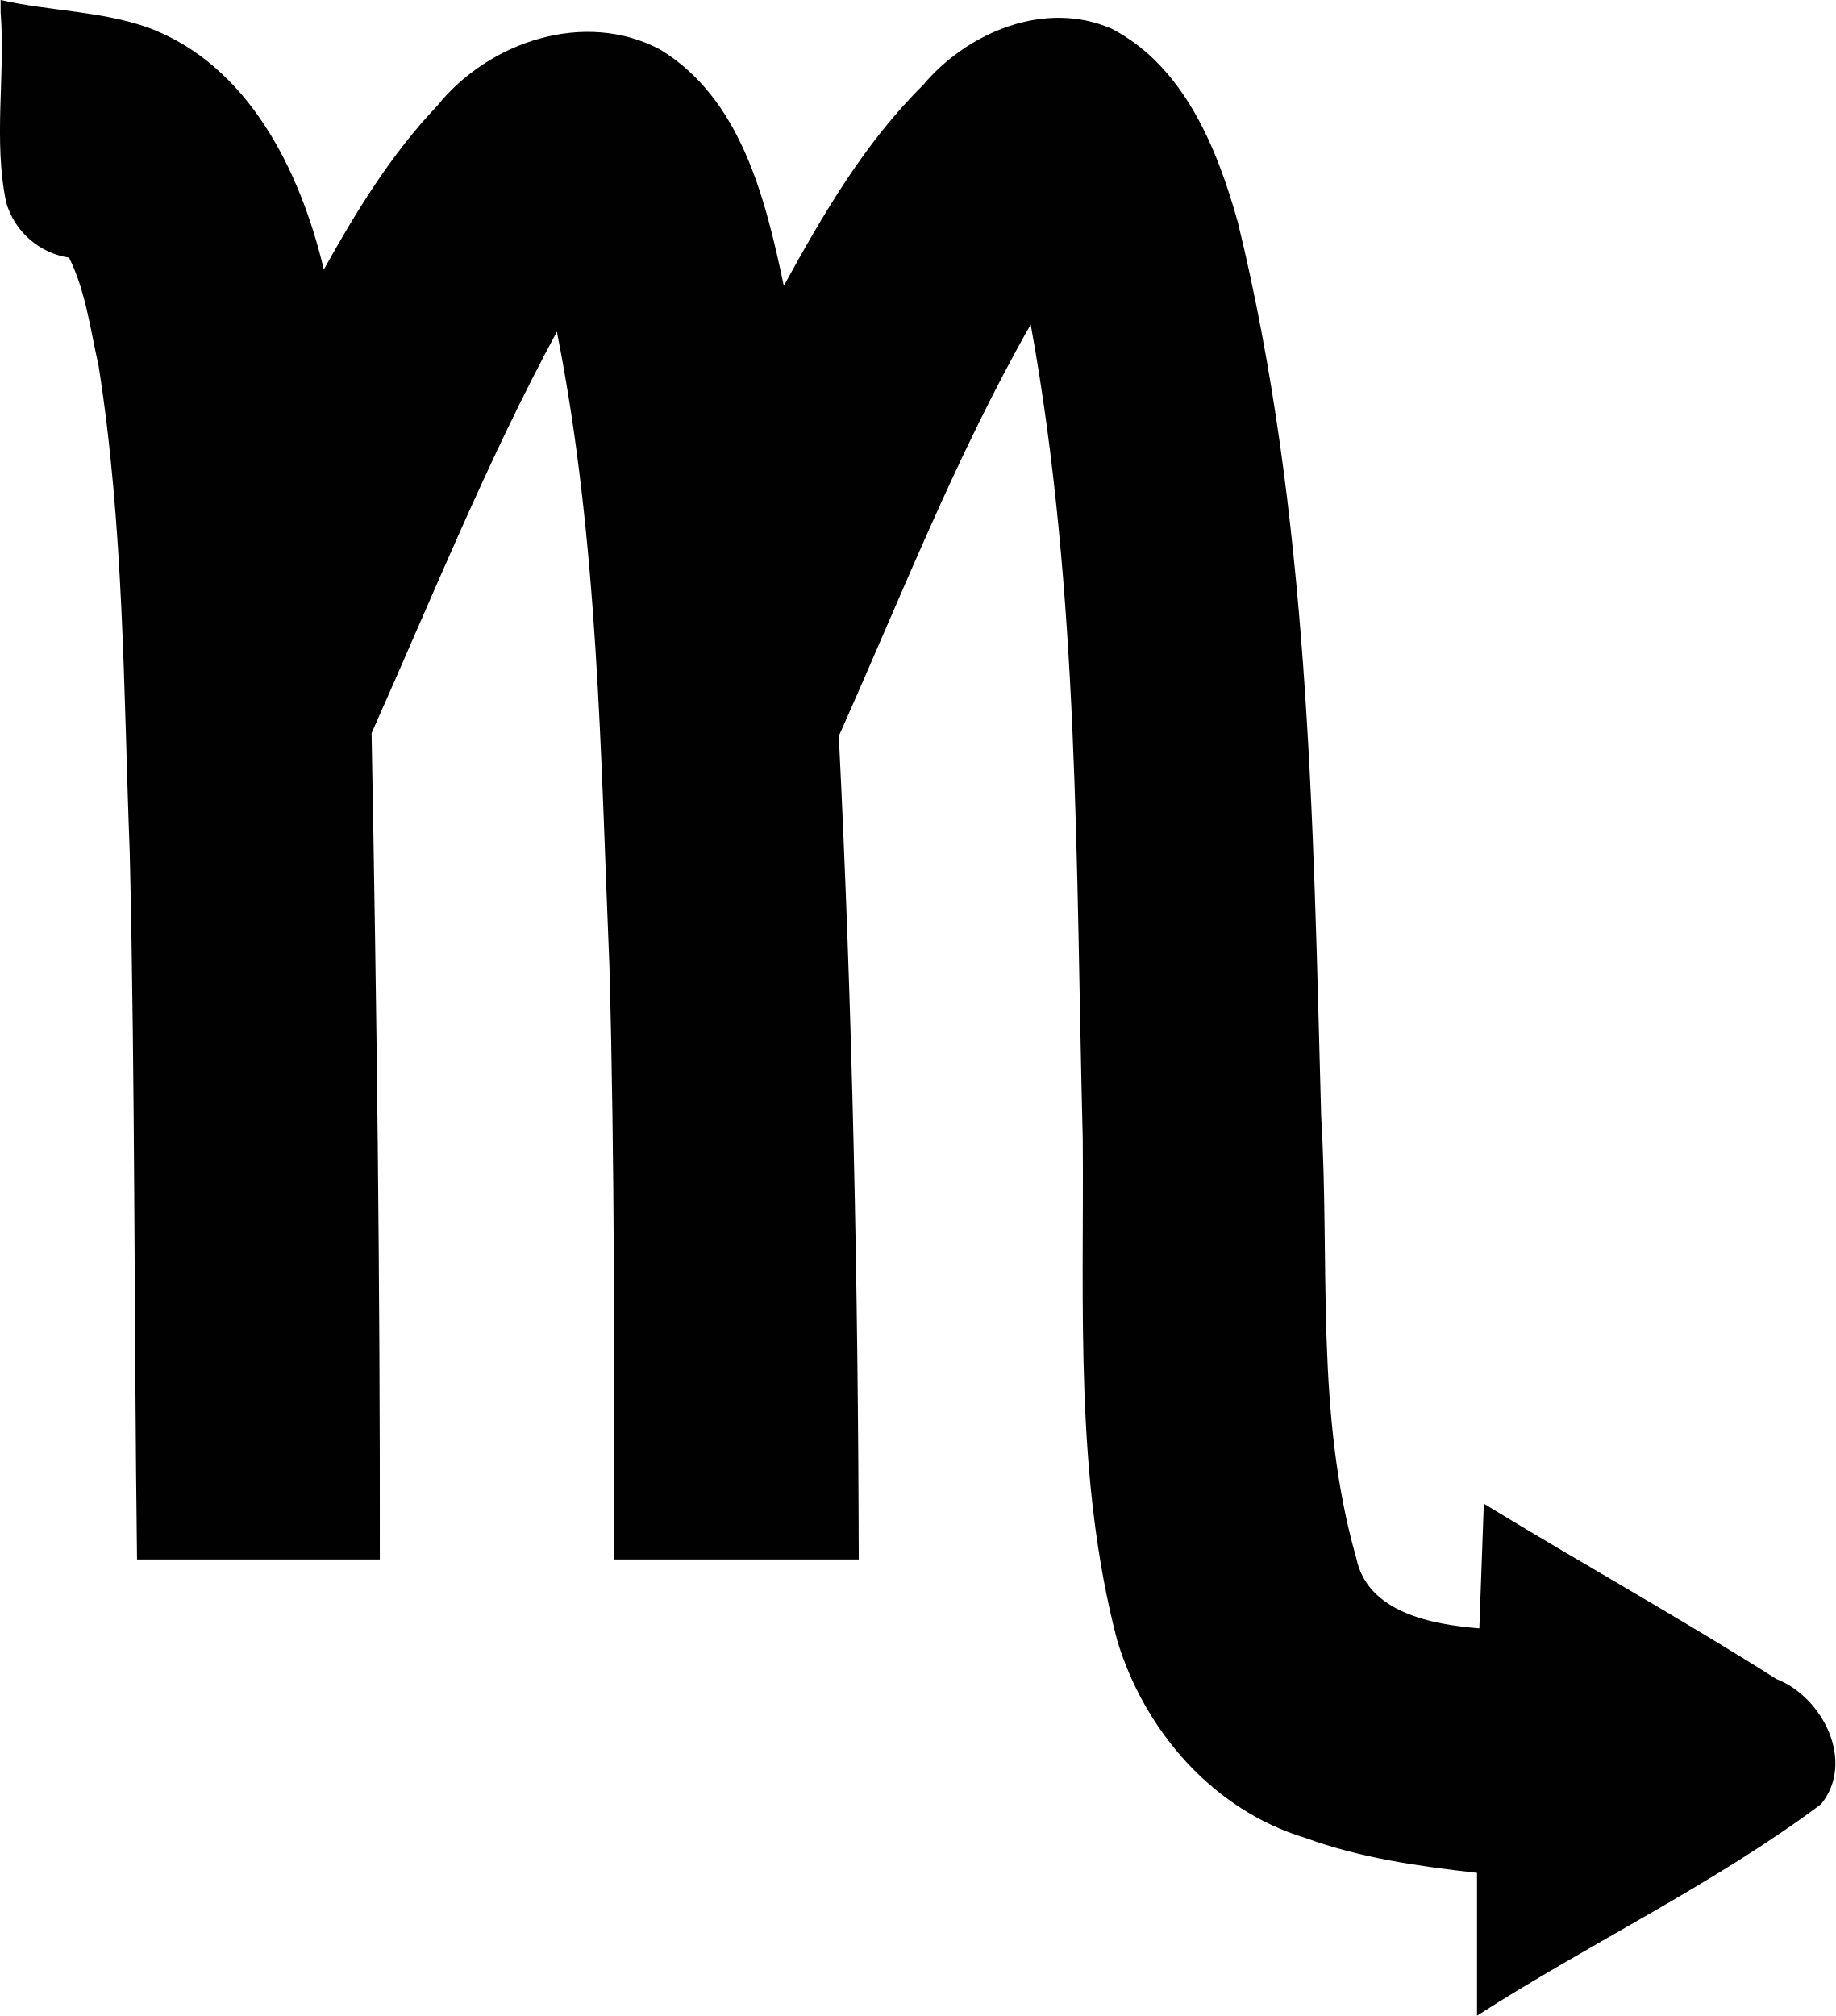
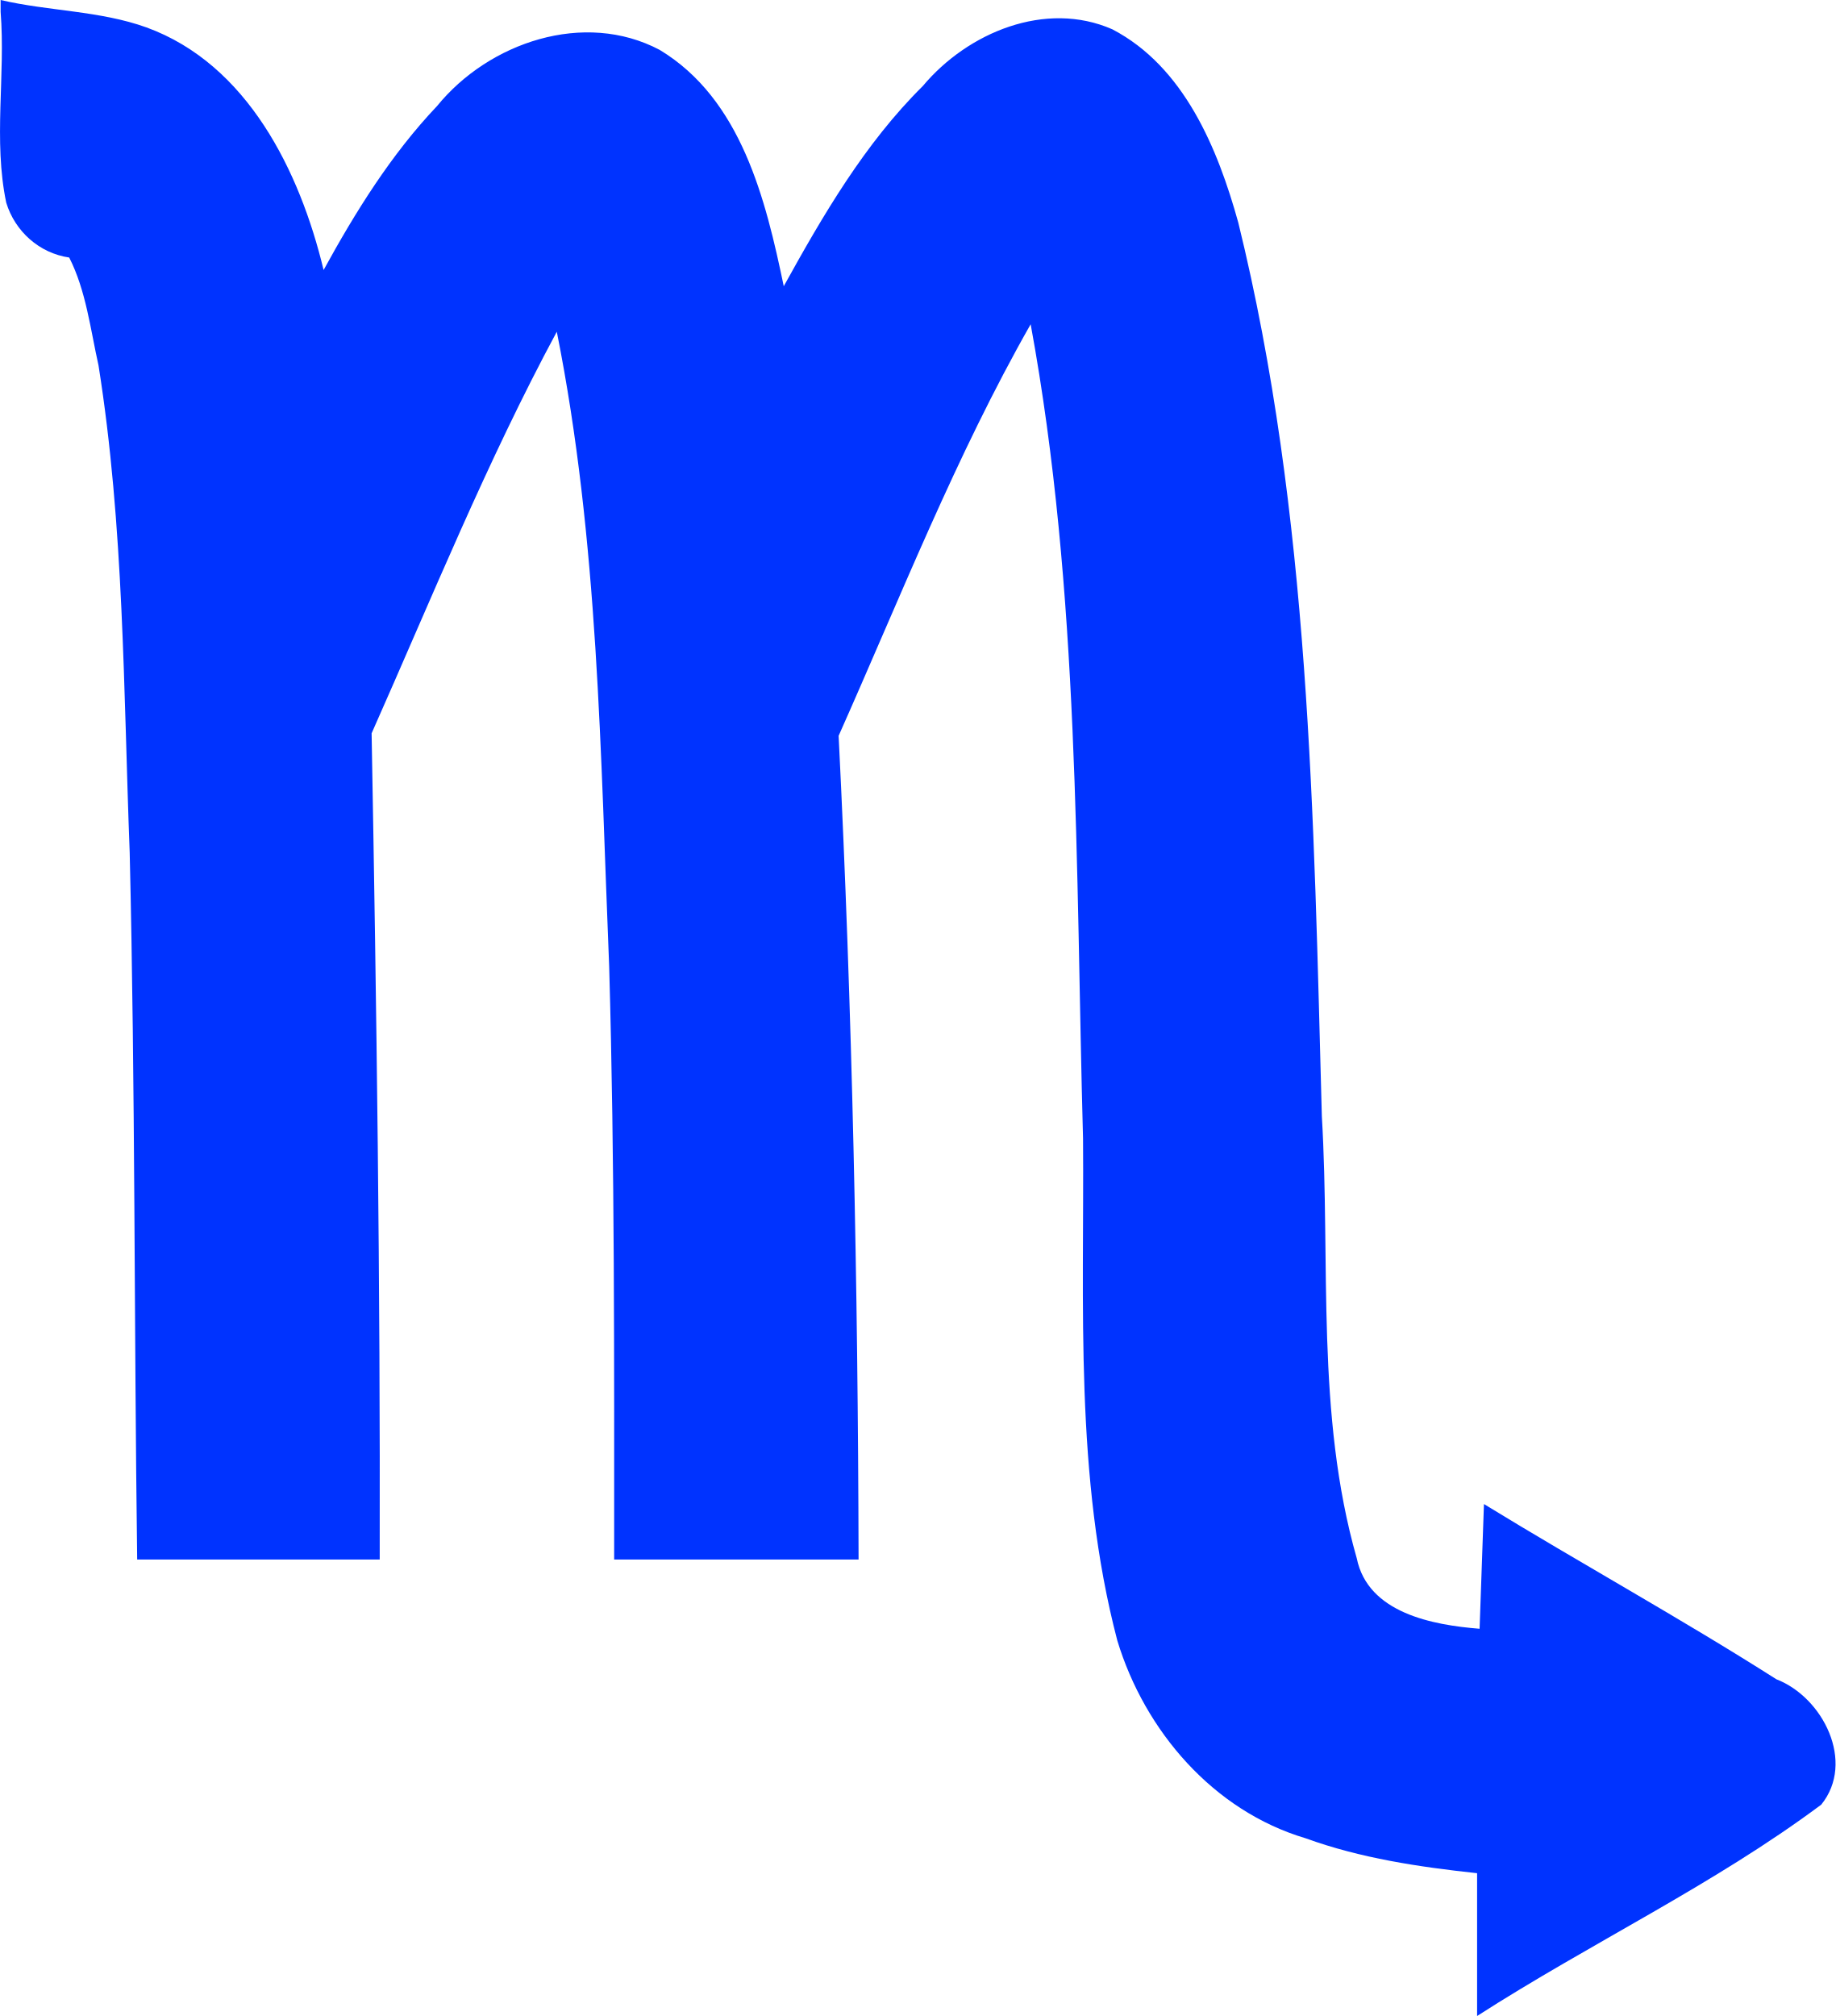
- <svg xmlns="http://www.w3.org/2000/svg" id="Calque_1" data-name="Calque 1" viewBox="0 0 294.38 323.33">
-   <defs>
-     <style>.cls-1{fill:#010101;}</style>
-   </defs>
+ <svg xmlns="http://www.w3.org/2000/svg" version="1.1" id="Calque_1" x="0px" y="0px" viewBox="0 0 294.4 323.3" style="enable-background:new 0 0 294.4 323.3;" xml:space="preserve">
+   <style type="text/css">
+ 	.st0{fill:#0033FF;}
+ </style>
  <g id="layer1">
    <g id="g4322">
-       <path id="path4185" class="cls-1" d="M32.36-750c.78,10.16-1.2,20.56.9,30.58a12.43,12.43,0,0,0,10.07,8.81c2.67,5.32,3.42,11.54,4.74,17.33,4.08,25.82,4,52,5,78.09.89,37.78.68,75.58,1.17,113.37H93.18c.06-44.18-.49-88.36-1.32-132.53,9.63-21.58,18.49-43.6,29.72-64.38,6.67,33.55,7,67.83,8.43,101.81.86,31.69.77,63.4.75,95.1H170c-.1-44-1-88.07-3.2-132.06,9.91-22.17,18.75-44.86,30.78-66,7.85,43,7.22,87,8.35,130.57.22,26.82-1.36,54.25,5.52,80.45,4.37,14.52,15.42,27.26,30.18,31.7,8.84,3.23,18.23,4.56,27.54,5.6v22.91c18.16-11.66,37.88-21,55.18-33.92,5.54-6.8.27-17.2-7.16-20.07-15.4-9.77-31.37-18.62-46.93-28.13l-.72,20c-7.52-.61-17.95-2.5-19.73-11.26-6.64-23.07-4.21-47.26-5.64-70.94-1.3-47.94-1.92-96.5-13.37-143.33-3.31-11.87-8.66-25-20.18-31-10.71-4.73-23.21.54-30.36,9.07-9.34,9.24-16,20.7-22.28,32.14-2.93-13.9-6.84-30.05-19.88-37.92-12.07-6.4-27.44-1.23-35.67,9C95-727.21,89.38-718,84.2-708.7c-3.76-15.82-12.15-33-28.39-38.88-7.57-2.62-15.7-2.58-23.45-4.35V-750Z" transform="translate(-32.26 751.93)" />
+       <path id="path4185" class="st0" d="M0.1,1.9C0.9,12.1-1.1,22.5,1,32.5c1.4,4.6,5.3,8.1,10.1,8.8c2.7,5.3,3.4,11.5,4.7,17.3    c4.1,25.8,4,52,5,78.1c0.9,37.8,0.7,75.6,1.2,113.4h38.9c0.1-44.2-0.5-88.4-1.3-132.5C69.2,96,78.1,74,89.3,53.2    c6.7,33.5,7,67.8,8.4,101.8c0.9,31.7,0.8,63.4,0.8,95.1h39.2c-0.1-44-1-88.1-3.2-132.1c9.9-22.2,18.8-44.9,30.8-66    c7.9,43,7.2,87,8.4,130.6c0.2,26.8-1.4,54.2,5.5,80.5c4.4,14.5,15.4,27.3,30.2,31.7c8.8,3.2,18.2,4.6,27.5,5.6v22.9    c18.2-11.7,37.9-21,55.2-33.9c5.5-6.8,0.3-17.2-7.2-20.1c-15.4-9.8-31.4-18.6-46.9-28.1l-0.7,20c-7.5-0.6-17.9-2.5-19.7-11.3    c-6.6-23.1-4.2-47.3-5.6-70.9c-1.3-47.9-1.9-96.5-13.4-143.3c-3.3-11.9-8.7-25-20.2-31c-10.7-4.7-23.2,0.5-30.4,9.1    c-9.3,9.2-16,20.7-22.3,32.1c-2.9-13.9-6.8-30-19.9-37.9c-12.1-6.4-27.4-1.2-35.7,9c-7.4,7.8-13.1,17-18.2,26.3    c-3.8-15.8-12.2-33-28.4-38.9C16,1.7,7.8,1.8,0.1,0C0.1,0,0.1,1.9,0.1,1.9z" />
    </g>
  </g>
</svg>
